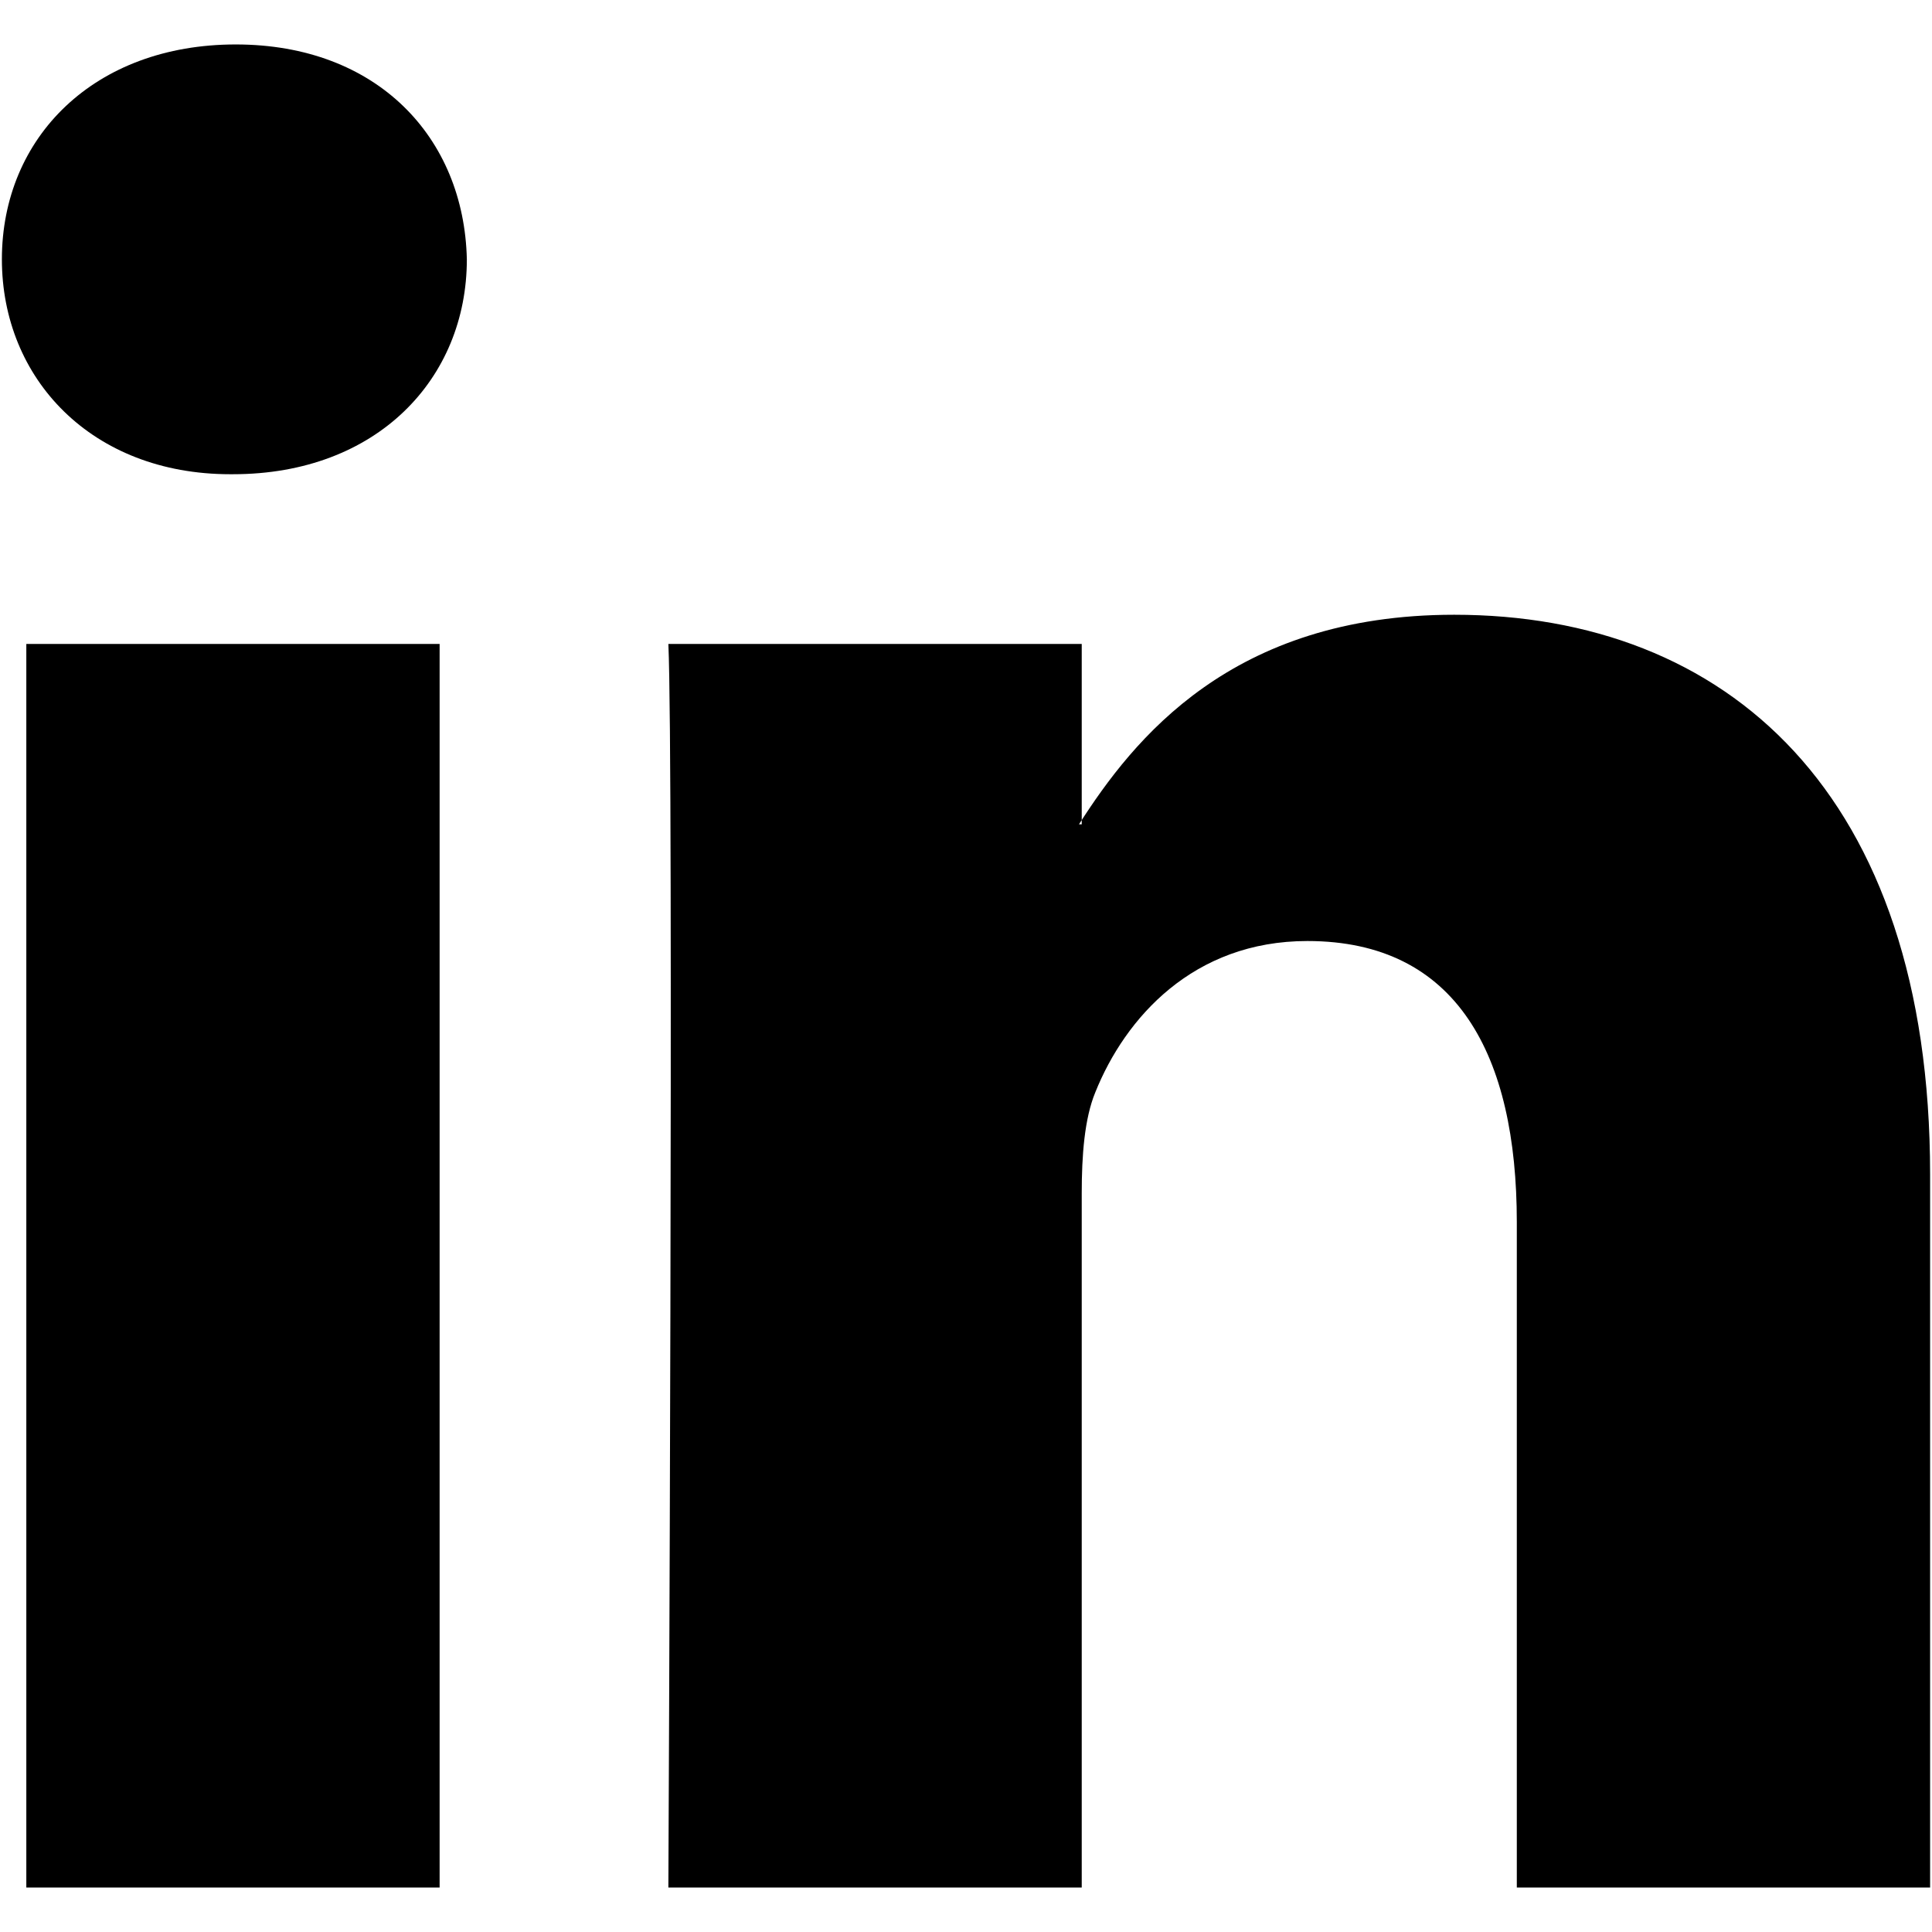
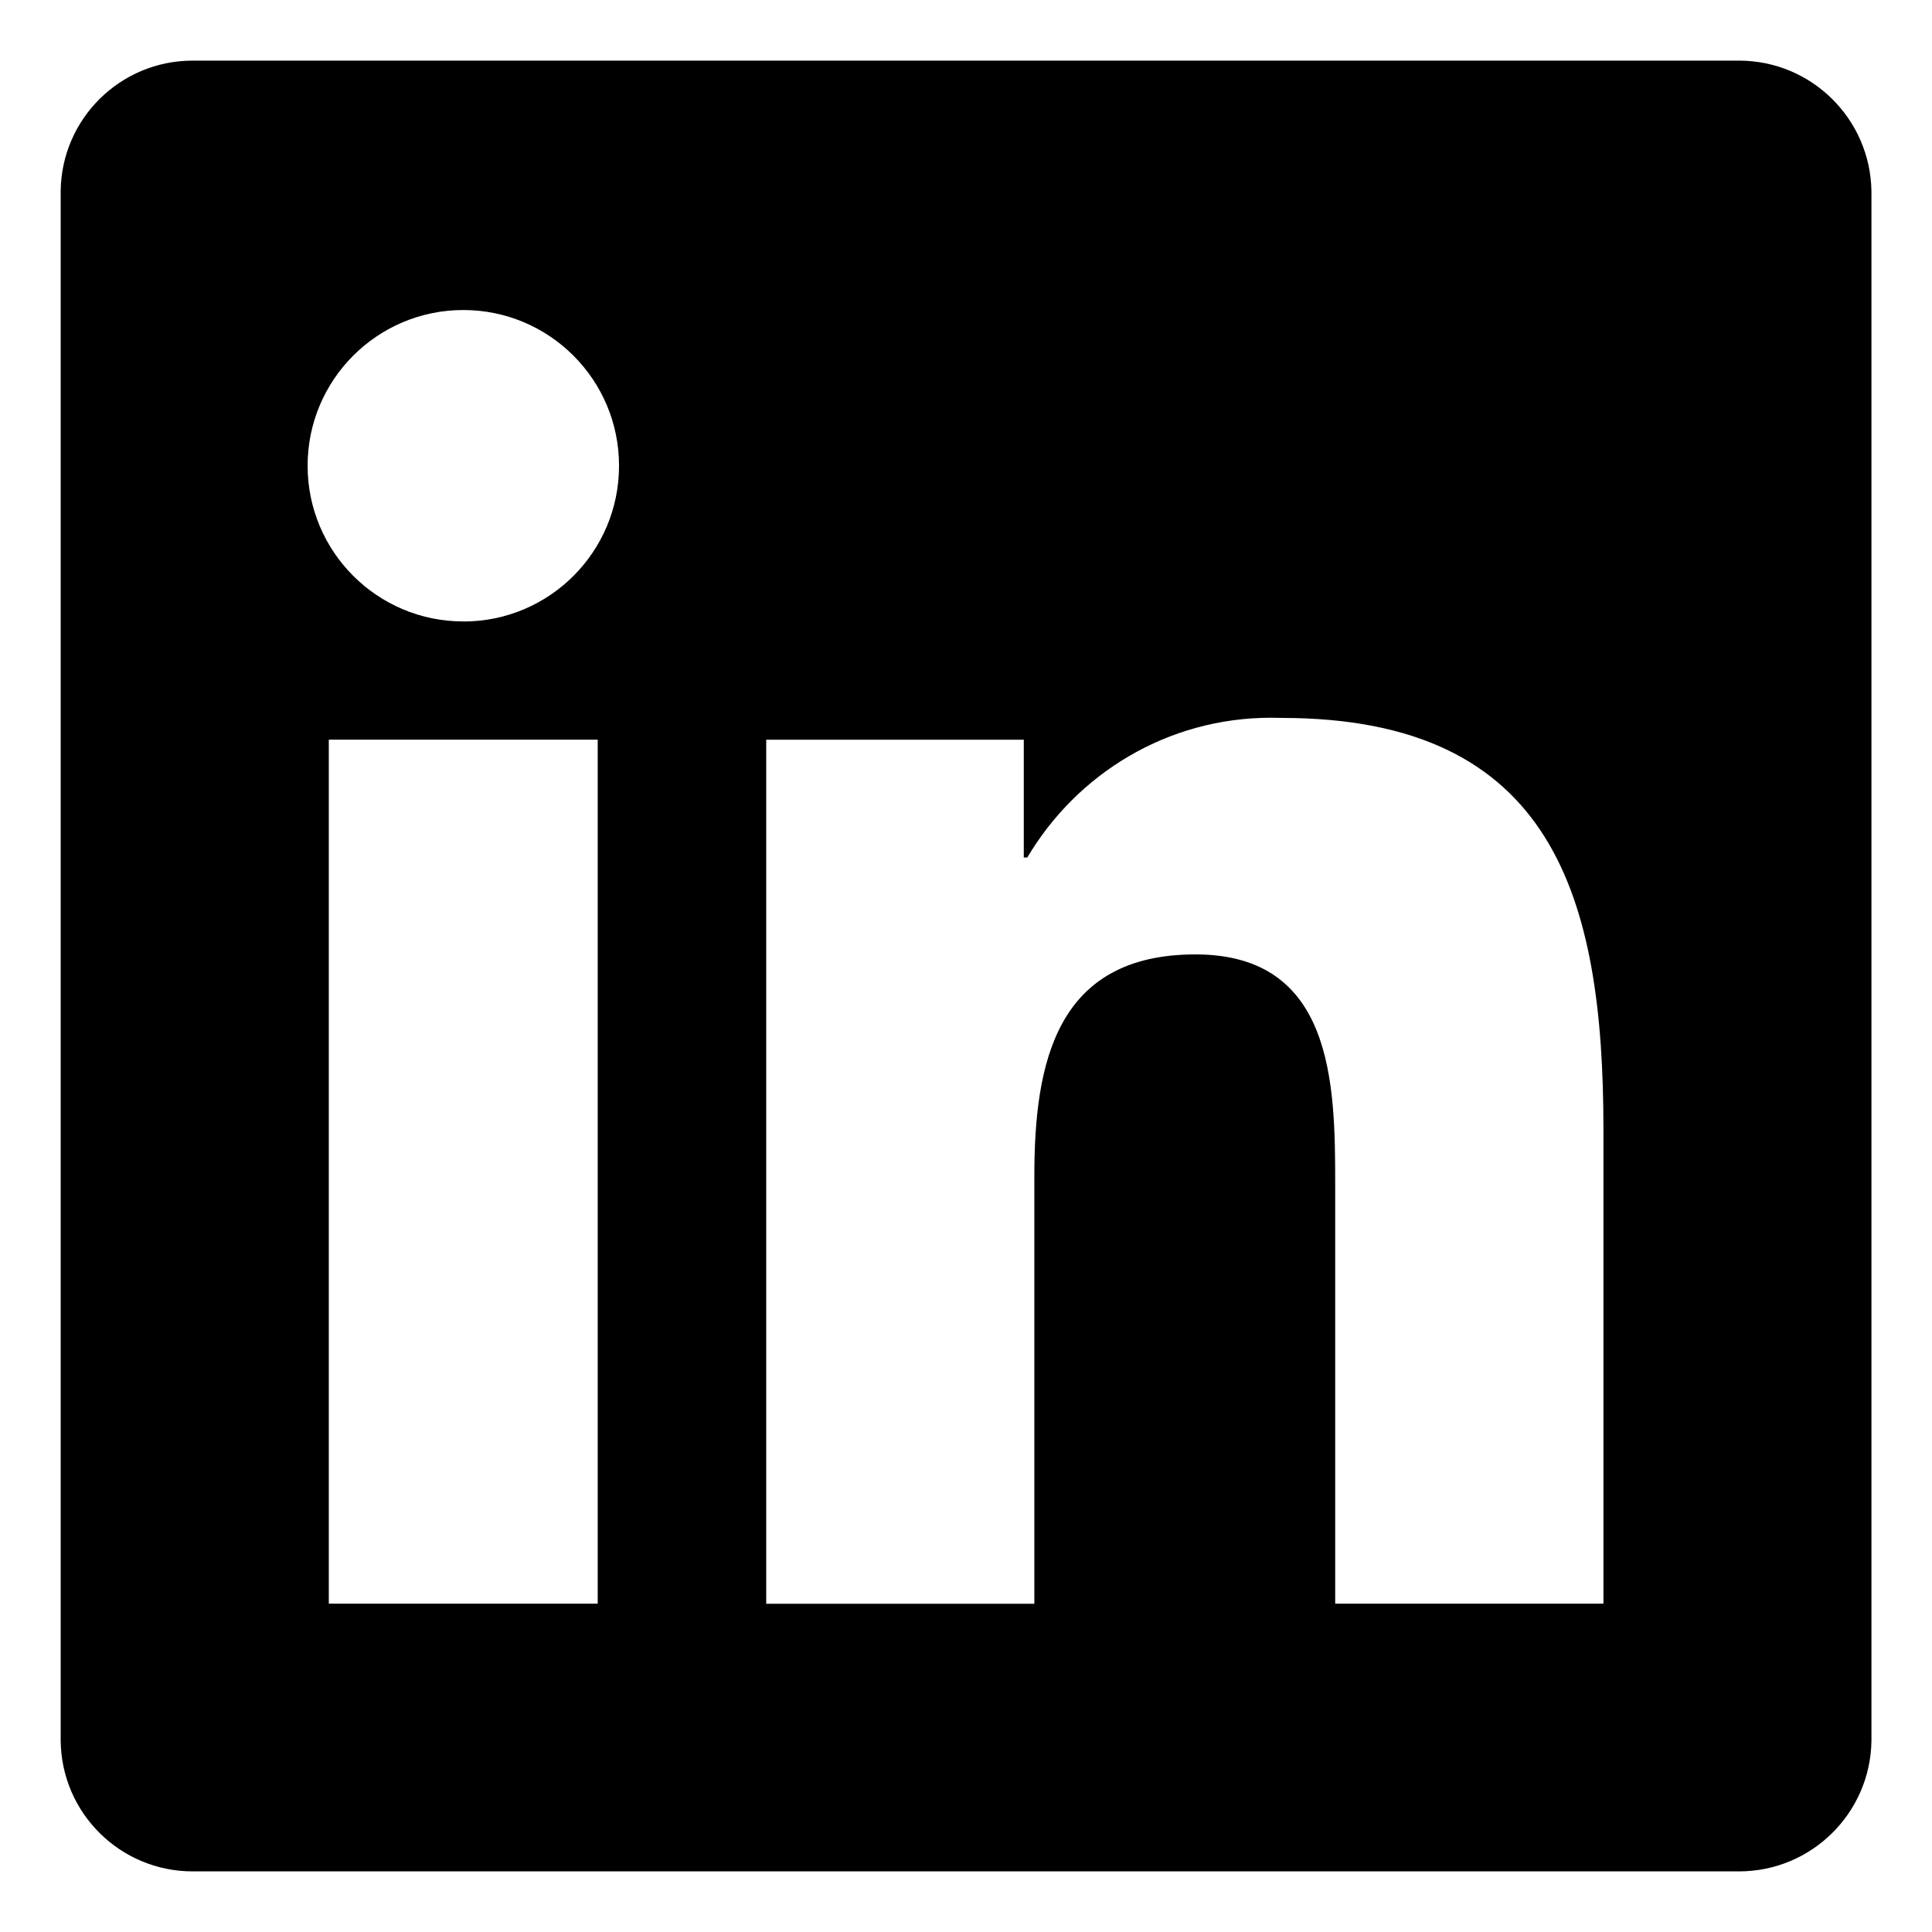
- <svg xmlns="http://www.w3.org/2000/svg" fill="#000000" version="1.1" width="800px" height="800px" viewBox="0 0 512 512" xml:space="preserve">
-   <g id="7935ec95c421cee6d86eb22ecd125aef">
-     <path style="display: inline; fill-rule: evenodd; clip-rule: evenodd;" d="M116.504,500.219V170.654H6.975v329.564H116.504   L116.504,500.219z M61.751,125.674c38.183,0,61.968-25.328,61.968-56.953c-0.722-32.328-23.785-56.941-61.252-56.941   C24.994,11.781,0.5,36.394,0.5,68.722c0,31.625,23.772,56.953,60.53,56.953H61.751L61.751,125.674z M177.124,500.219   c0,0,1.437-298.643,0-329.564H286.67v47.794h-0.727c14.404-22.49,40.354-55.533,99.44-55.533   c72.085,0,126.116,47.103,126.116,148.333v188.971H401.971V323.912c0-44.301-15.848-74.531-55.497-74.531   c-30.254,0-48.284,20.38-56.202,40.08c-2.897,7.012-3.602,16.861-3.602,26.711v184.047H177.124L177.124,500.219z">
- 
- </path>
+ <svg xmlns="http://www.w3.org/2000/svg" fill="#000000" width="64px" height="64px" viewBox="0 0 32 32" version="1.1">
+   <g id="SVGRepo_bgCarrier" stroke-width="0" />
+   <g id="SVGRepo_tracerCarrier" stroke-linecap="round" stroke-linejoin="round" />
+   <g id="SVGRepo_iconCarrier">
+     <path d="M28.778 1.004h-25.56c-0.008-0-0.017-0-0.027-0-1.199 0-2.172 0.964-2.186 2.159v25.672c0.014 1.196 0.987 2.161 2.186 2.161 0.010 0 0.019-0 0.029-0h25.555c0.008 0 0.018 0 0.028 0 1.2 0 2.175-0.963 2.194-2.159l0-0.002v-25.67c-0.019-1.197-0.994-2.161-2.195-2.161-0.010 0-0.019 0-0.029 0h0.001zM9.9 26.562h-4.454v-14.311h4.454zM7.674 10.293c-1.425 0-2.579-1.155-2.579-2.579s1.155-2.579 2.579-2.579c1.424 0 2.579 1.154 2.579 2.578v0c0 0.001 0 0.002 0 0.004 0 1.423-1.154 2.577-2.577 2.577-0.001 0-0.002 0-0.003 0h0zM26.556 26.562h-4.441v-6.959c0-1.66-0.034-3.795-2.314-3.795-2.316 0-2.669 1.806-2.669 3.673v7.082h-4.441v-14.311h4.266v1.951h0.058c0.828-1.395 2.326-2.315 4.039-2.315 0.061 0 0.121 0.001 0.181 0.003l-0.009-0c4.5 0 5.332 2.962 5.332 6.817v7.855z" />
  </g>
</svg>
